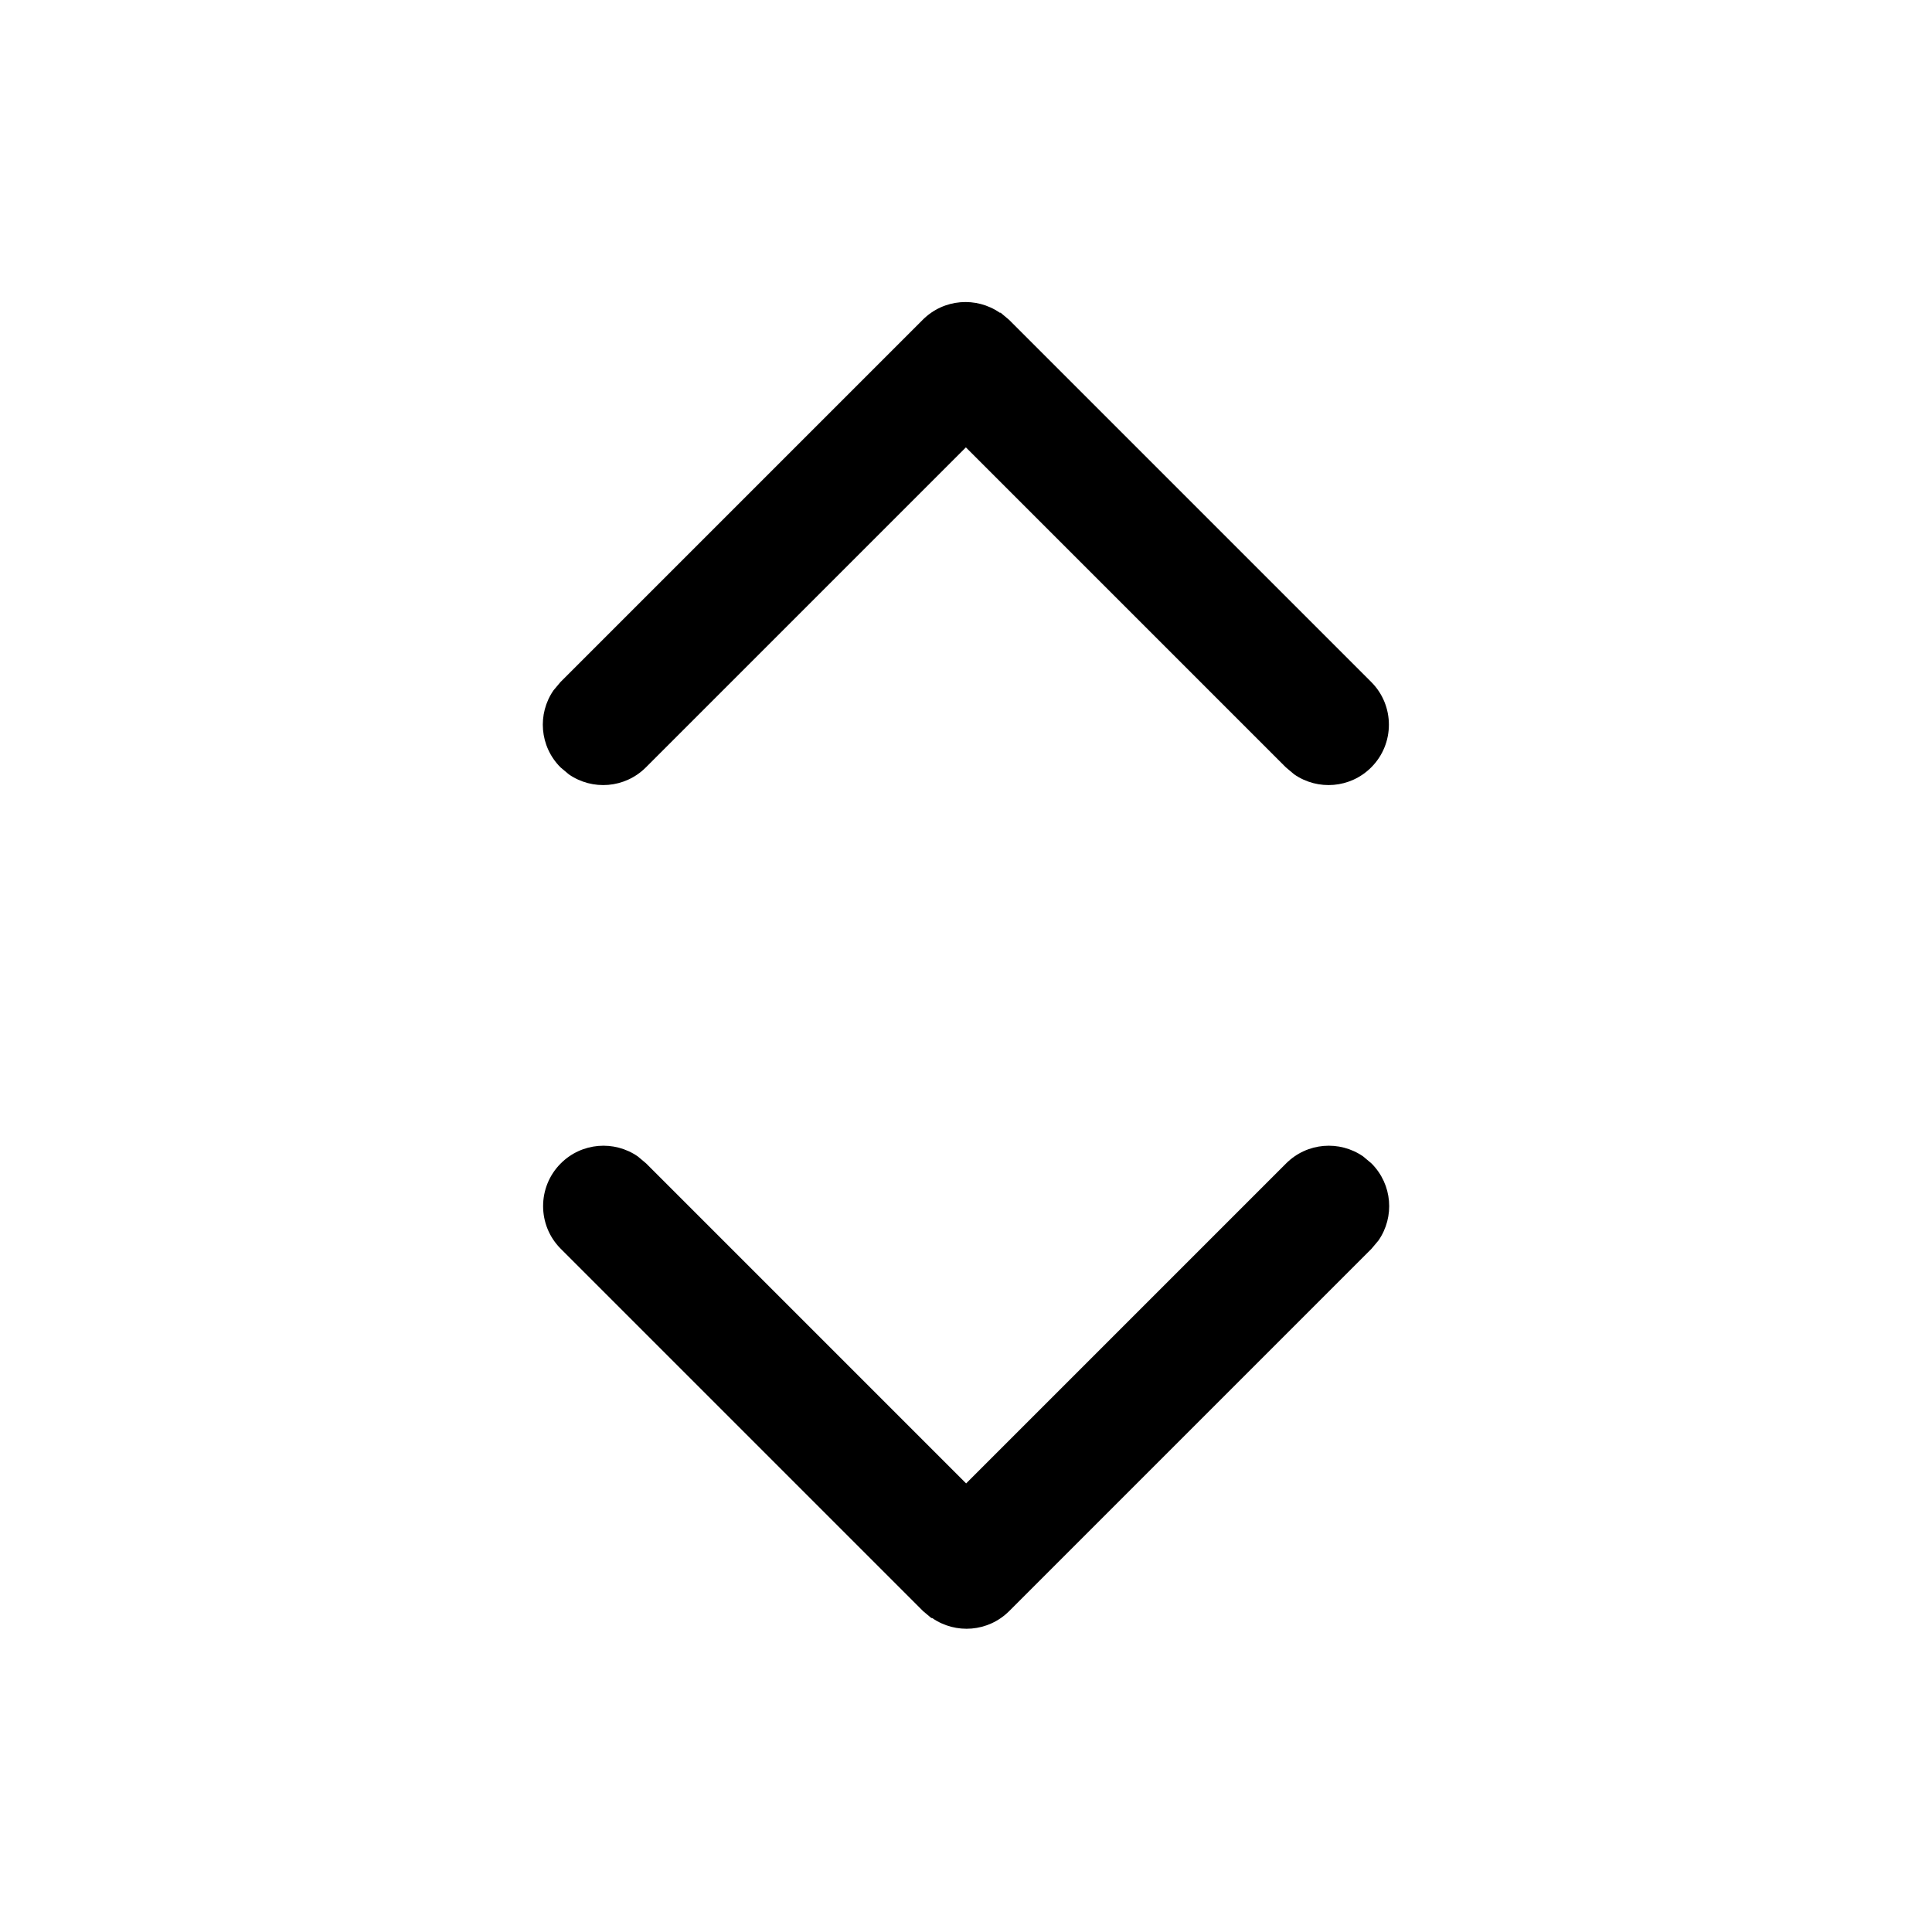
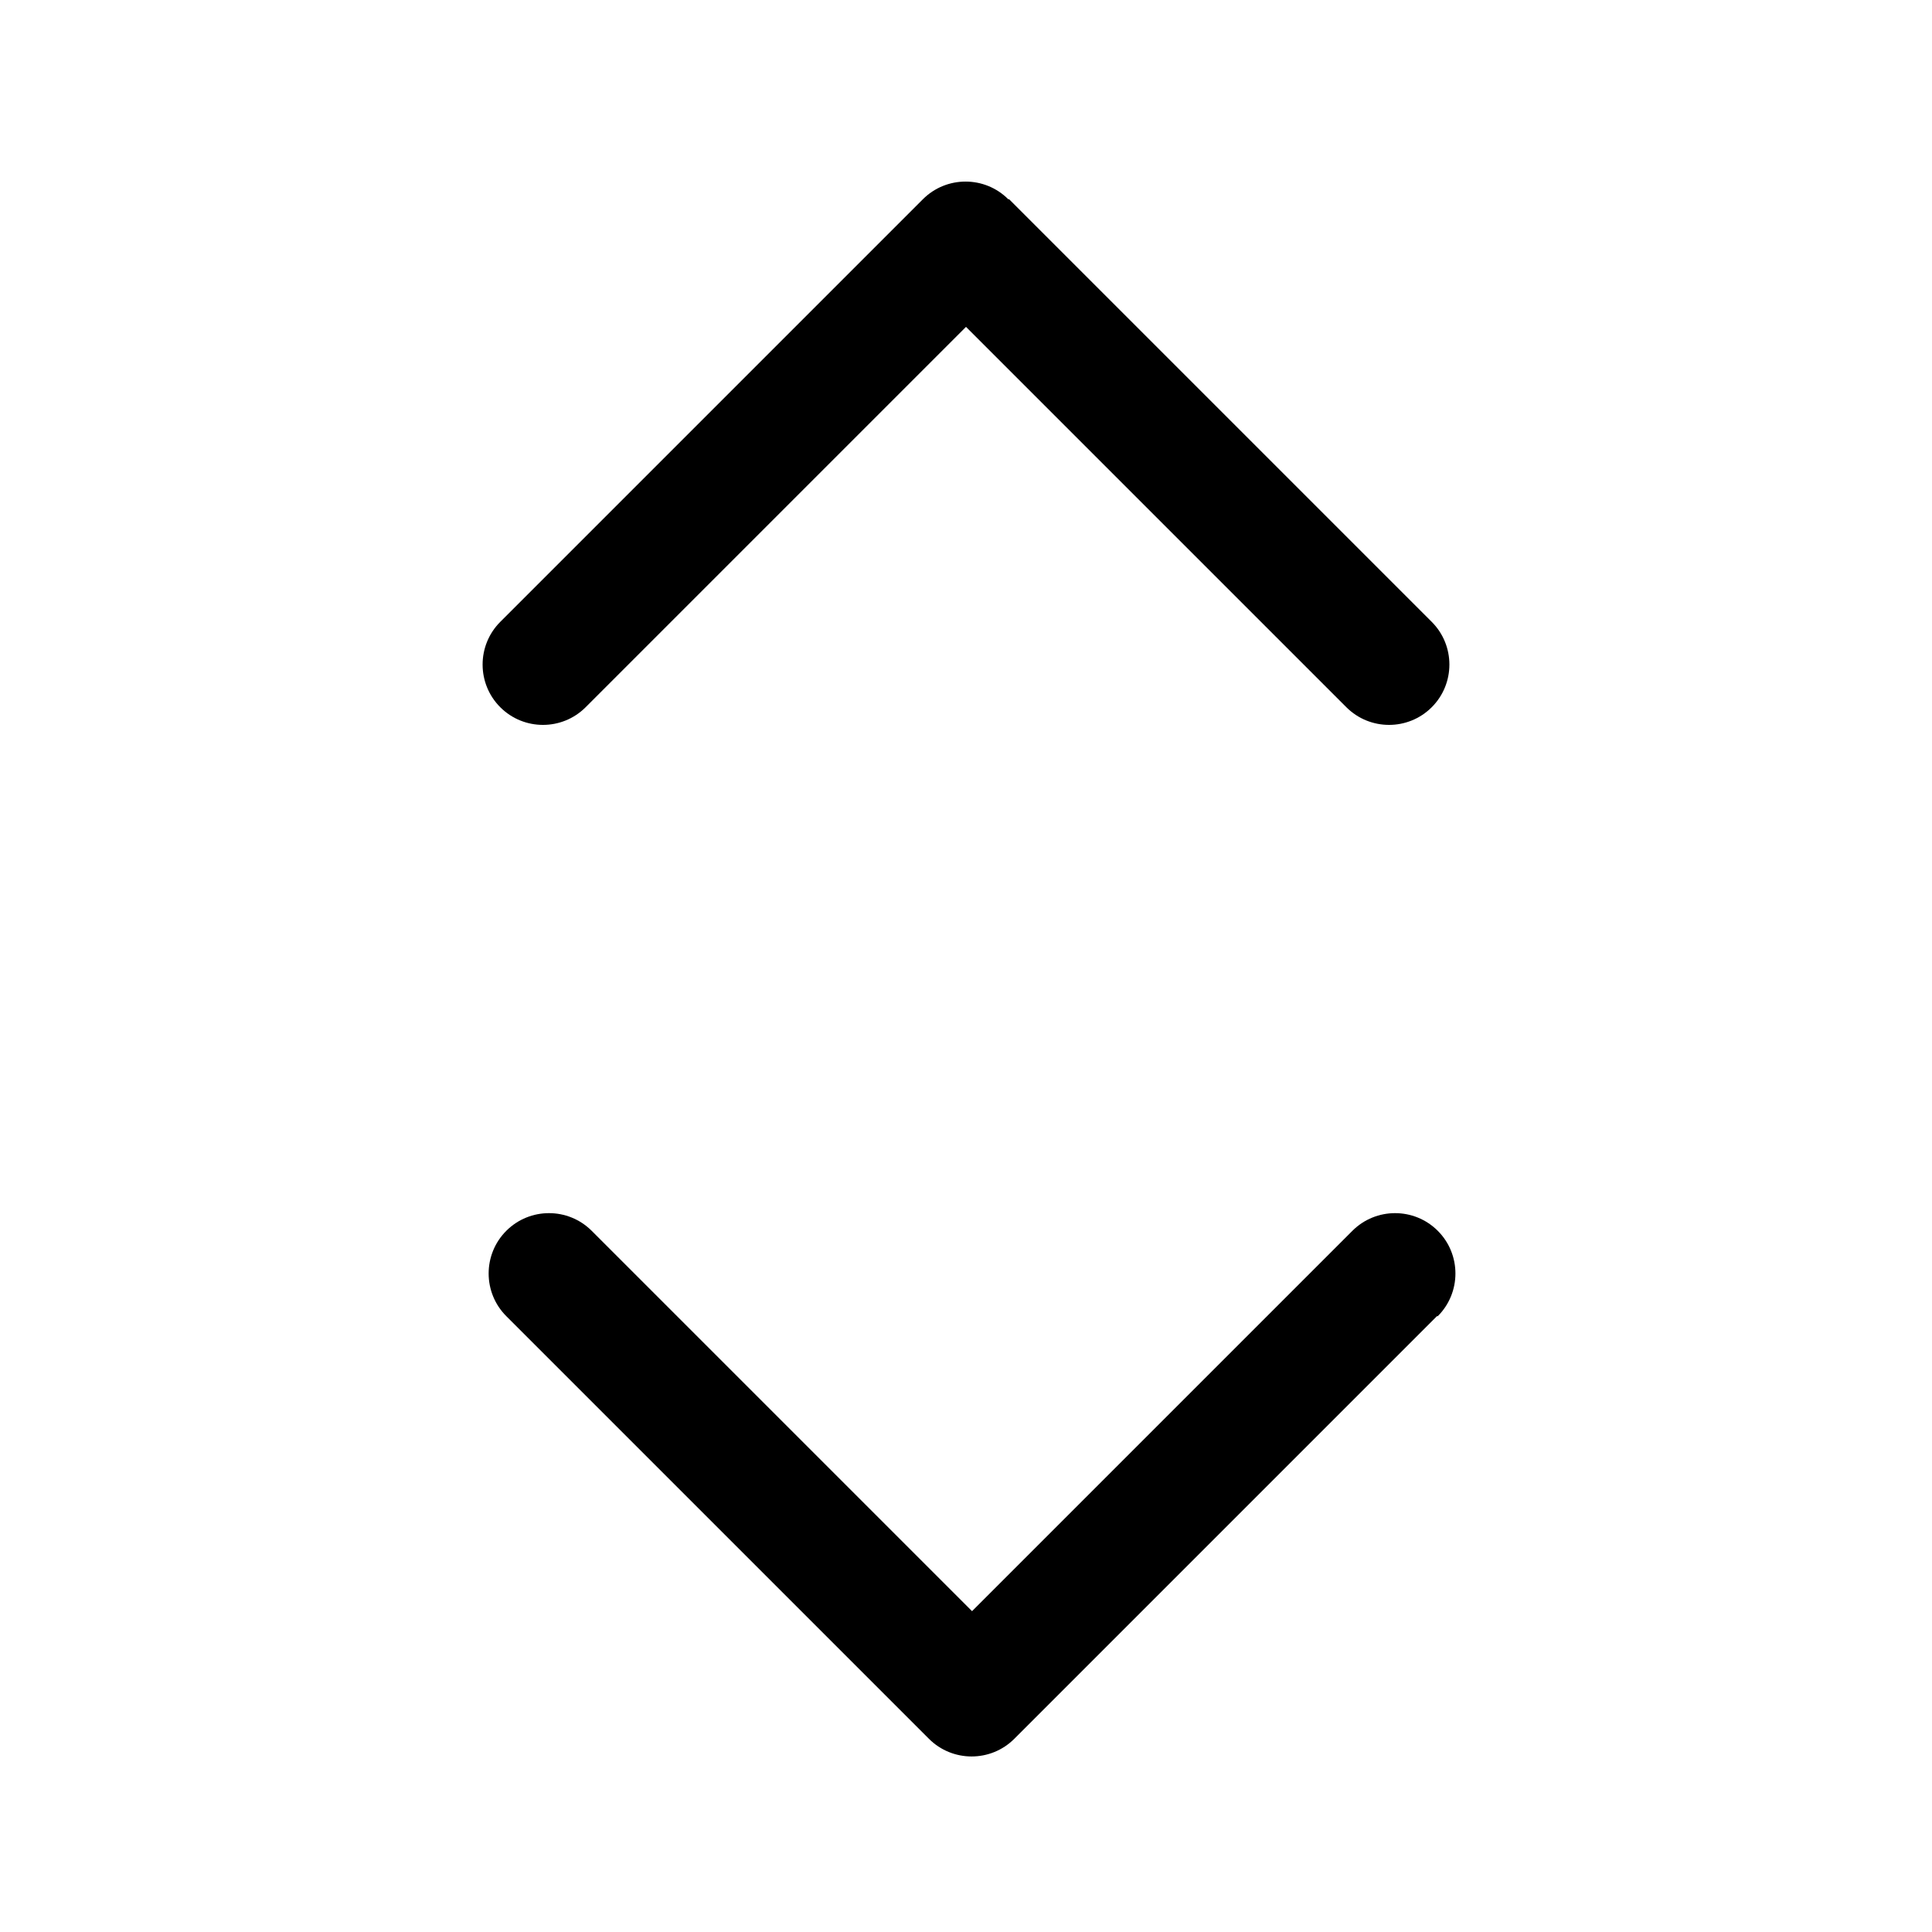
<svg xmlns="http://www.w3.org/2000/svg" viewBox="0 0 16 16">
-   <path d="m8.28 2.59c-0.195-0.135-0.464-0.116-0.638 0.058l-3 3-0.058 0.069c-0.135 0.195-0.116 0.464 0.058 0.638l0.069 0.058c0.195 0.135 0.464 0.116 0.638-0.058l2.65-2.65 2.65 2.65 0.069 0.058c0.195 0.135 0.464 0.116 0.638-0.058 0.195-0.195 0.195-0.512 0-0.707l-3-3-0.069-0.058z" fill="#000" />
-   <path d="m7.72 13.4c0.195 0.135 0.464 0.116 0.638-0.058l3-3 0.058-0.069c0.135-0.195 0.116-0.464-0.058-0.638l-0.069-0.058c-0.195-0.135-0.464-0.116-0.638 0.058l-2.65 2.65-2.65-2.65-0.069-0.058c-0.195-0.135-0.464-0.116-0.638 0.058-0.195 0.195-0.195 0.512 0 0.707l3 3 0.069 0.058z" fill="#000" />
+   <path d="m8.35 1.65c-0.195-0.195-0.512-0.195-0.707 0l-3.5 3.5c-0.195 0.195-0.195 0.512 0 0.707 0.195 0.195 0.512 0.195 0.707 0l3.15-3.15 3.15 3.15c0.195 0.195 0.512 0.195 0.707 0 0.195-0.195 0.195-0.512 0-0.707l-3.5-3.5z" fill="#000" />
+   <path d="m11.9 10.9-3.5 3.5c-0.195 0.195-0.512 0.195-0.707 0l-3.5-3.5c-0.195-0.195-0.195-0.512 0-0.707 0.195-0.195 0.512-0.195 0.707 0l3.15 3.15 3.15-3.15c0.195-0.195 0.512-0.195 0.707 0 0.195 0.195 0.195 0.512 0 0.707z" fill="#000" />
</svg>
